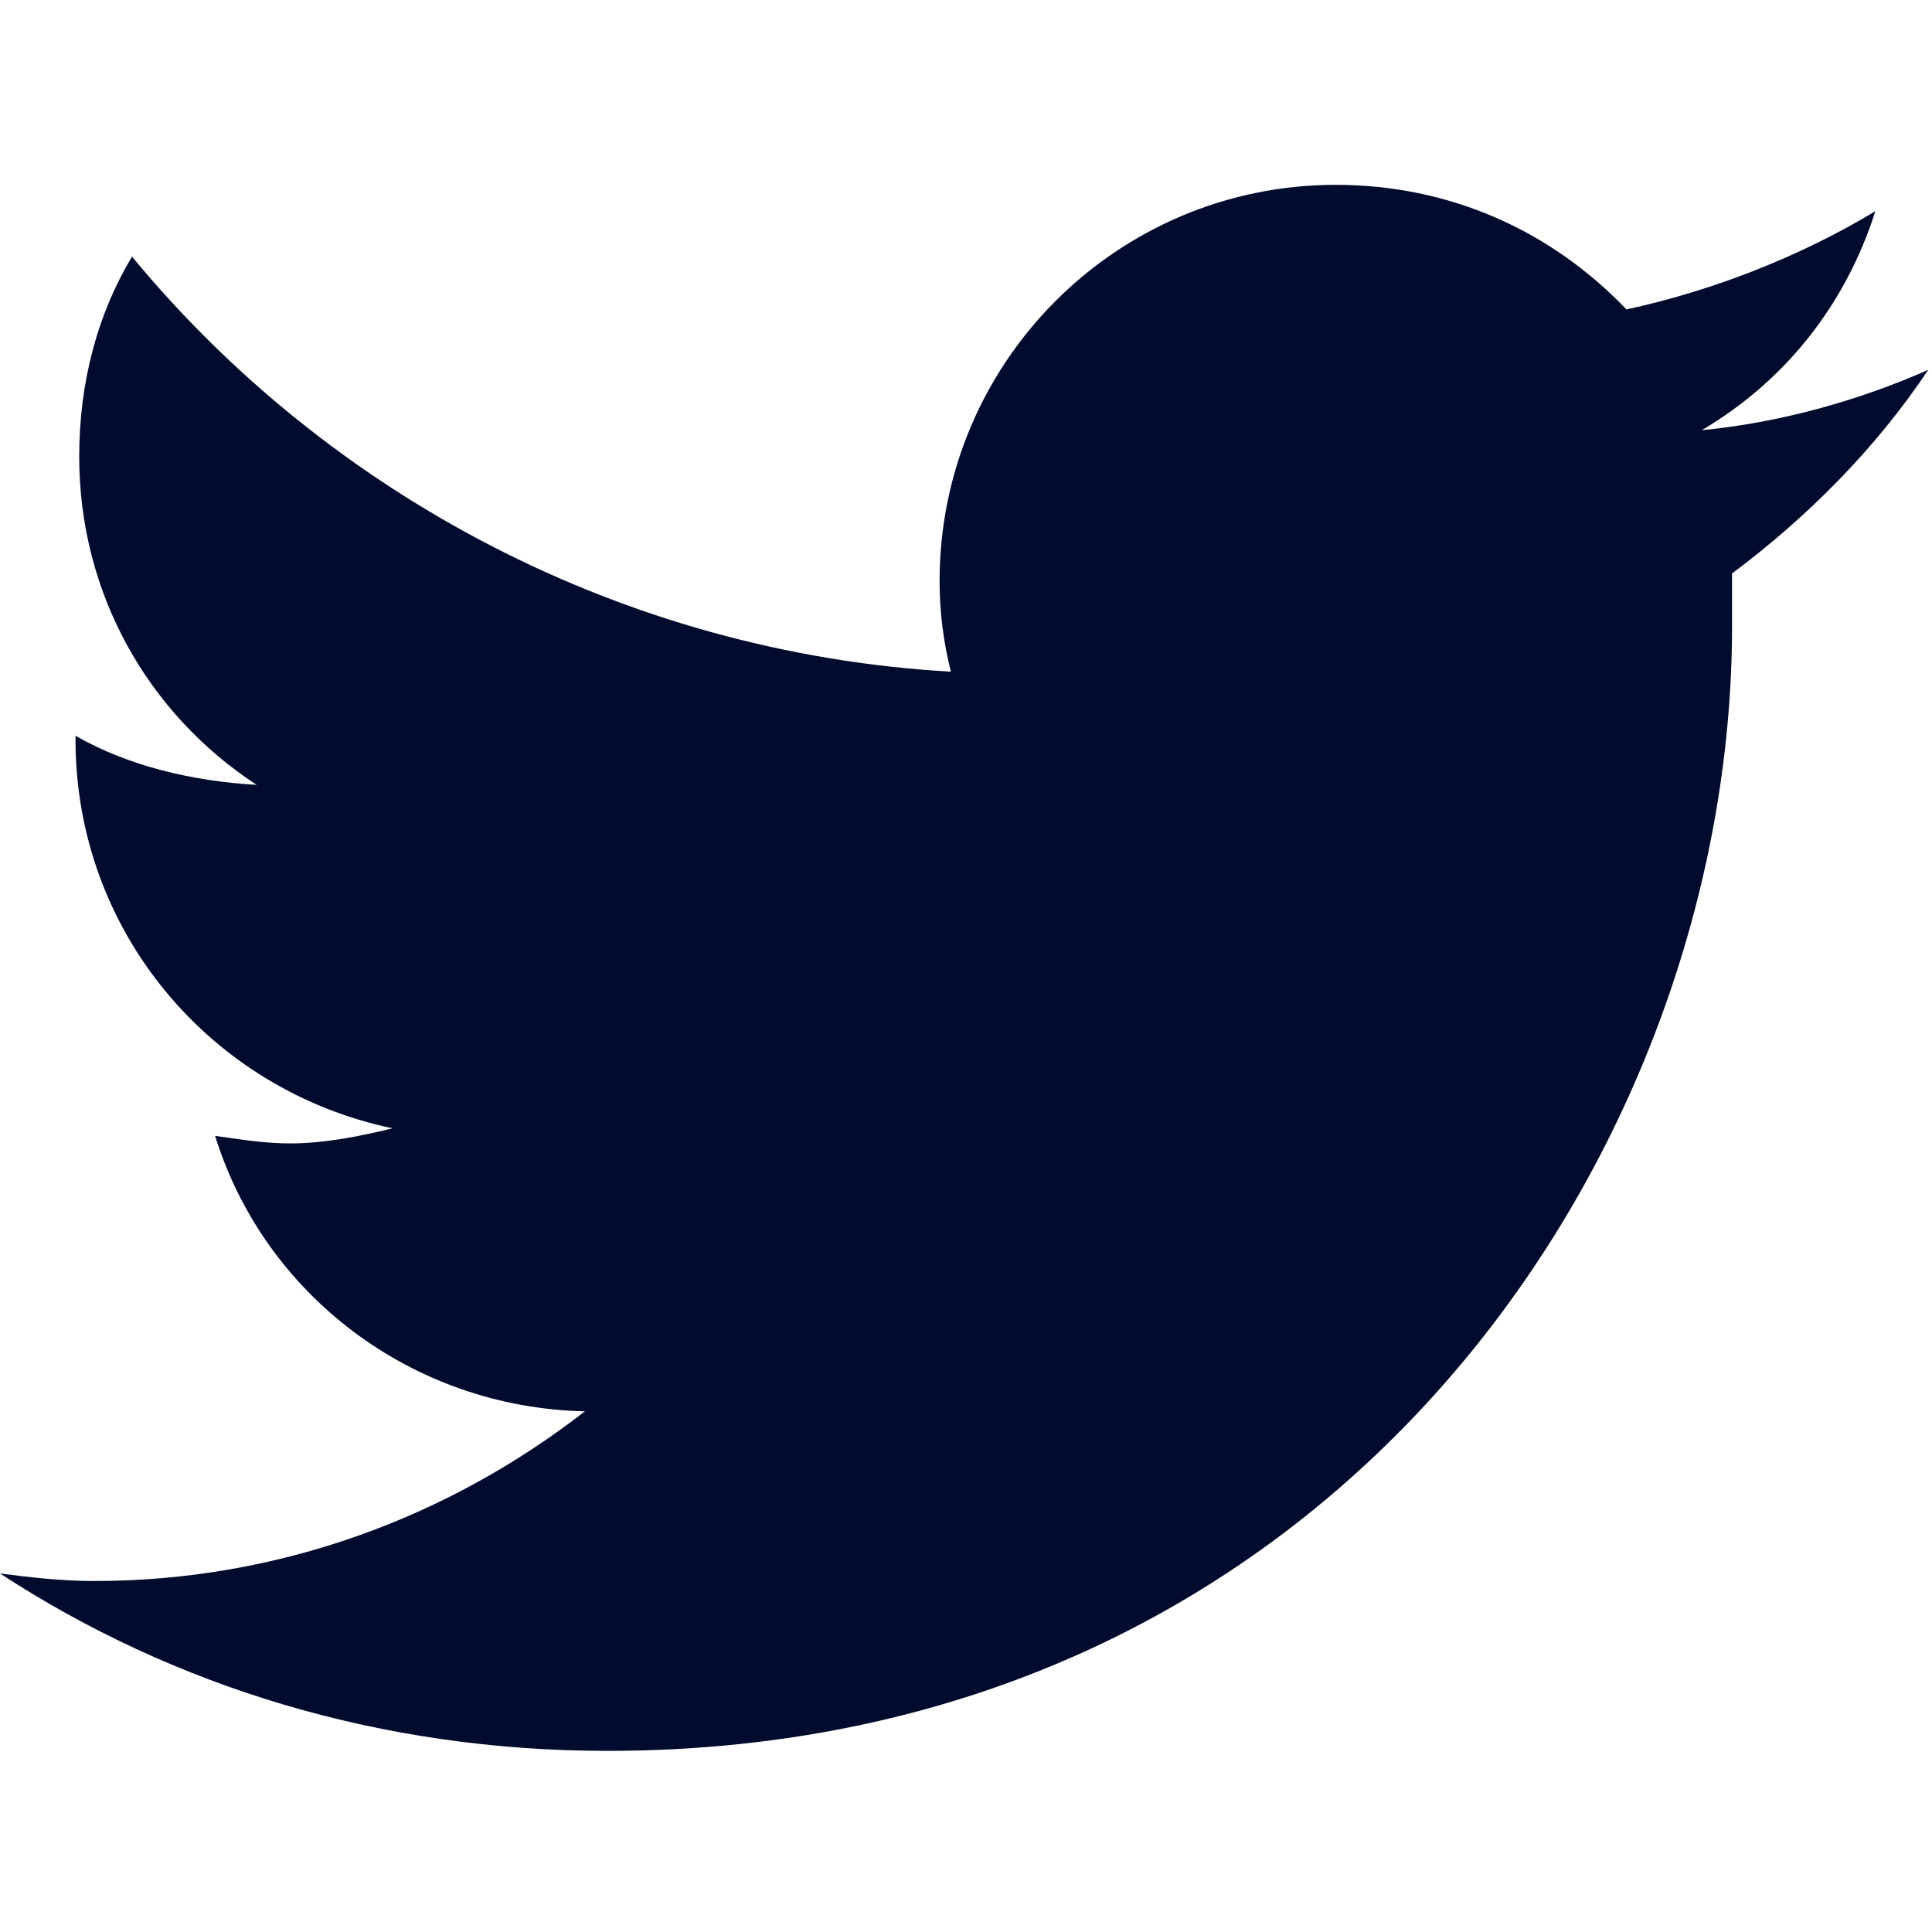
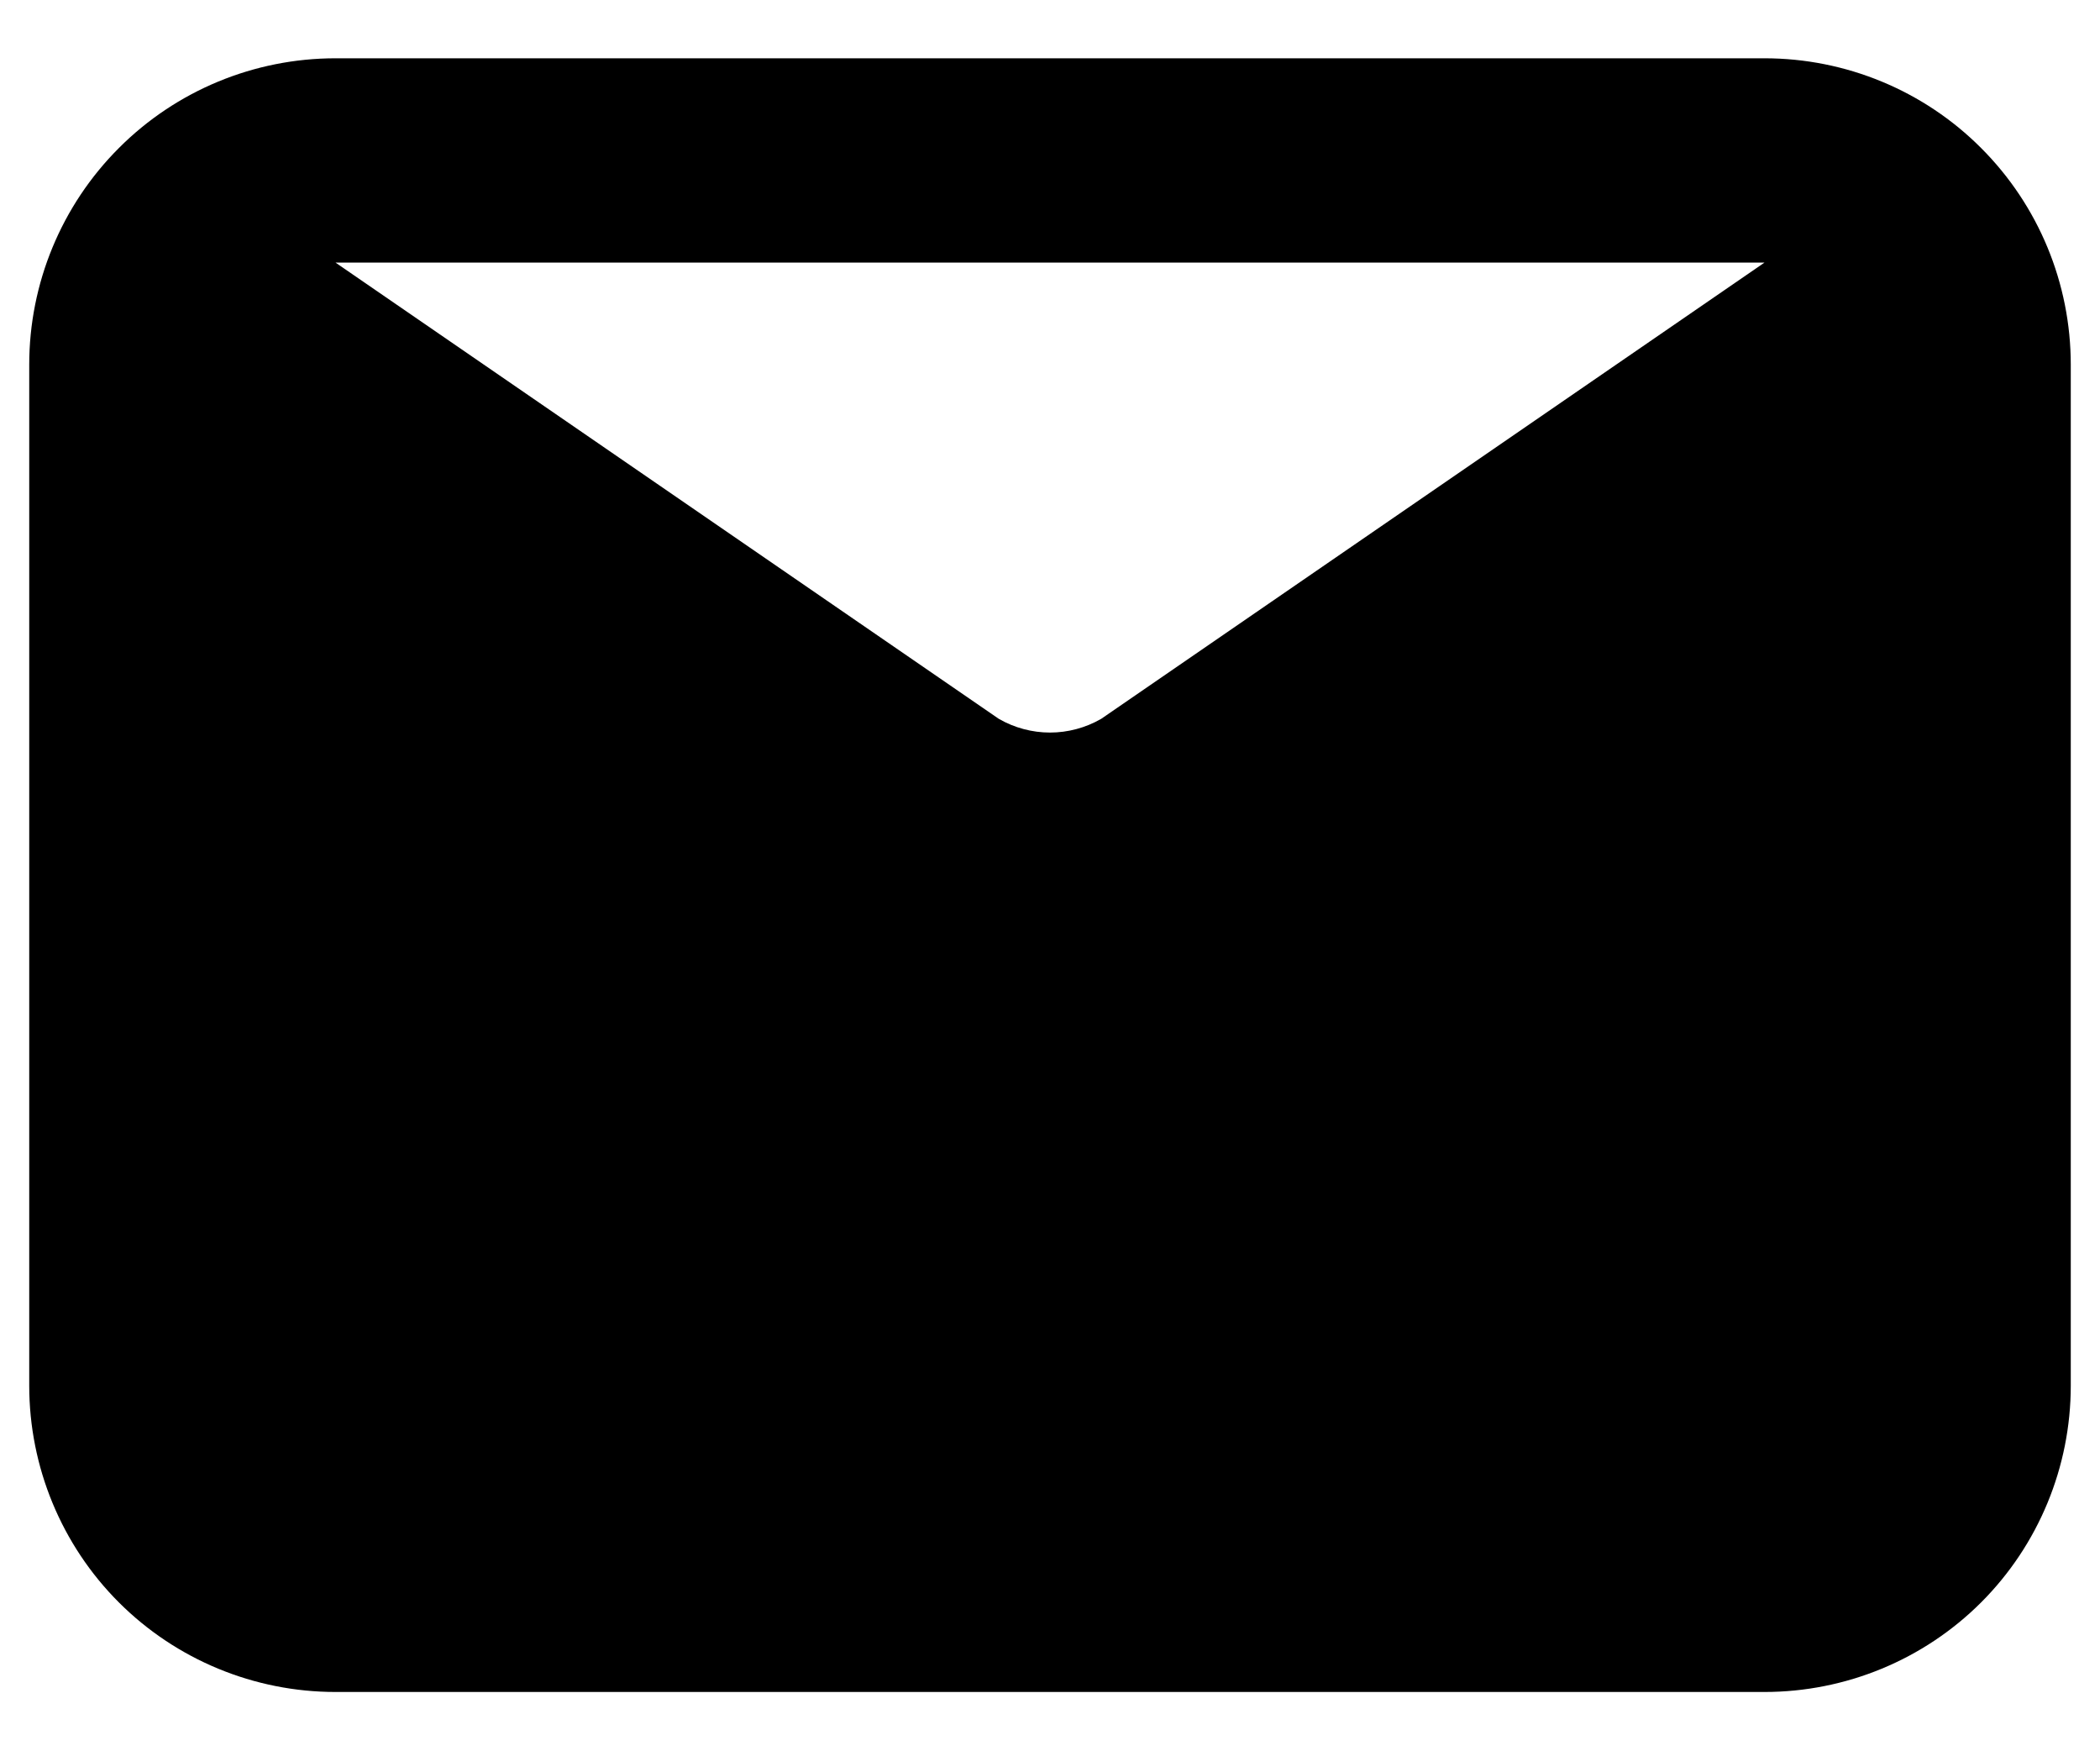
- <svg xmlns="http://www.w3.org/2000/svg" width="14" height="14" viewBox="0 0 12 11" fill="none">
-   <path d="M10.758 3.062C11.227 2.711 11.648 2.289 11.977 1.797C11.555 1.984 11.062 2.125 10.57 2.172C11.086 1.867 11.461 1.398 11.648 0.812C11.18 1.094 10.641 1.305 10.102 1.422C9.633 0.93 9 0.648 8.297 0.648C6.938 0.648 5.836 1.75 5.836 3.109C5.836 3.297 5.859 3.484 5.906 3.672C3.867 3.555 2.039 2.57 0.82 1.094C0.609 1.445 0.492 1.867 0.492 2.336C0.492 3.18 0.914 3.93 1.594 4.375C1.195 4.352 0.797 4.258 0.469 4.07V4.094C0.469 5.289 1.312 6.273 2.438 6.508C2.25 6.555 2.016 6.602 1.805 6.602C1.641 6.602 1.5 6.578 1.336 6.555C1.641 7.539 2.555 8.242 3.633 8.266C2.789 8.922 1.734 9.32 0.586 9.32C0.375 9.32 0.188 9.297 0 9.273C1.078 9.977 2.367 10.375 3.773 10.375C8.297 10.375 10.758 6.648 10.758 3.391C10.758 3.273 10.758 3.18 10.758 3.062Z" fill="#000B2D" />
+ <svg xmlns="http://www.w3.org/2000/svg" width="12" height="10" viewBox="0 0 12 10" fill="none">
+   <path d="M10.083 0.333H1.917C1.453 0.333 1.007 0.517 0.679 0.846C0.351 1.174 0.167 1.619 0.167 2.083V7.916C0.167 8.38 0.351 8.826 0.679 9.154C1.007 9.482 1.453 9.666 1.917 9.666H10.083C10.547 9.666 10.993 9.482 11.321 9.154C11.649 8.826 11.833 8.38 11.833 7.916V2.083C11.833 1.619 11.649 1.174 11.321 0.846C10.993 0.517 10.547 0.333 10.083 0.333ZM10.083 1.5L6.292 4.107C6.203 4.158 6.102 4.185 6 4.185C5.898 4.185 5.797 4.158 5.708 4.107L1.917 1.5H10.083Z" fill="black" />
</svg>
